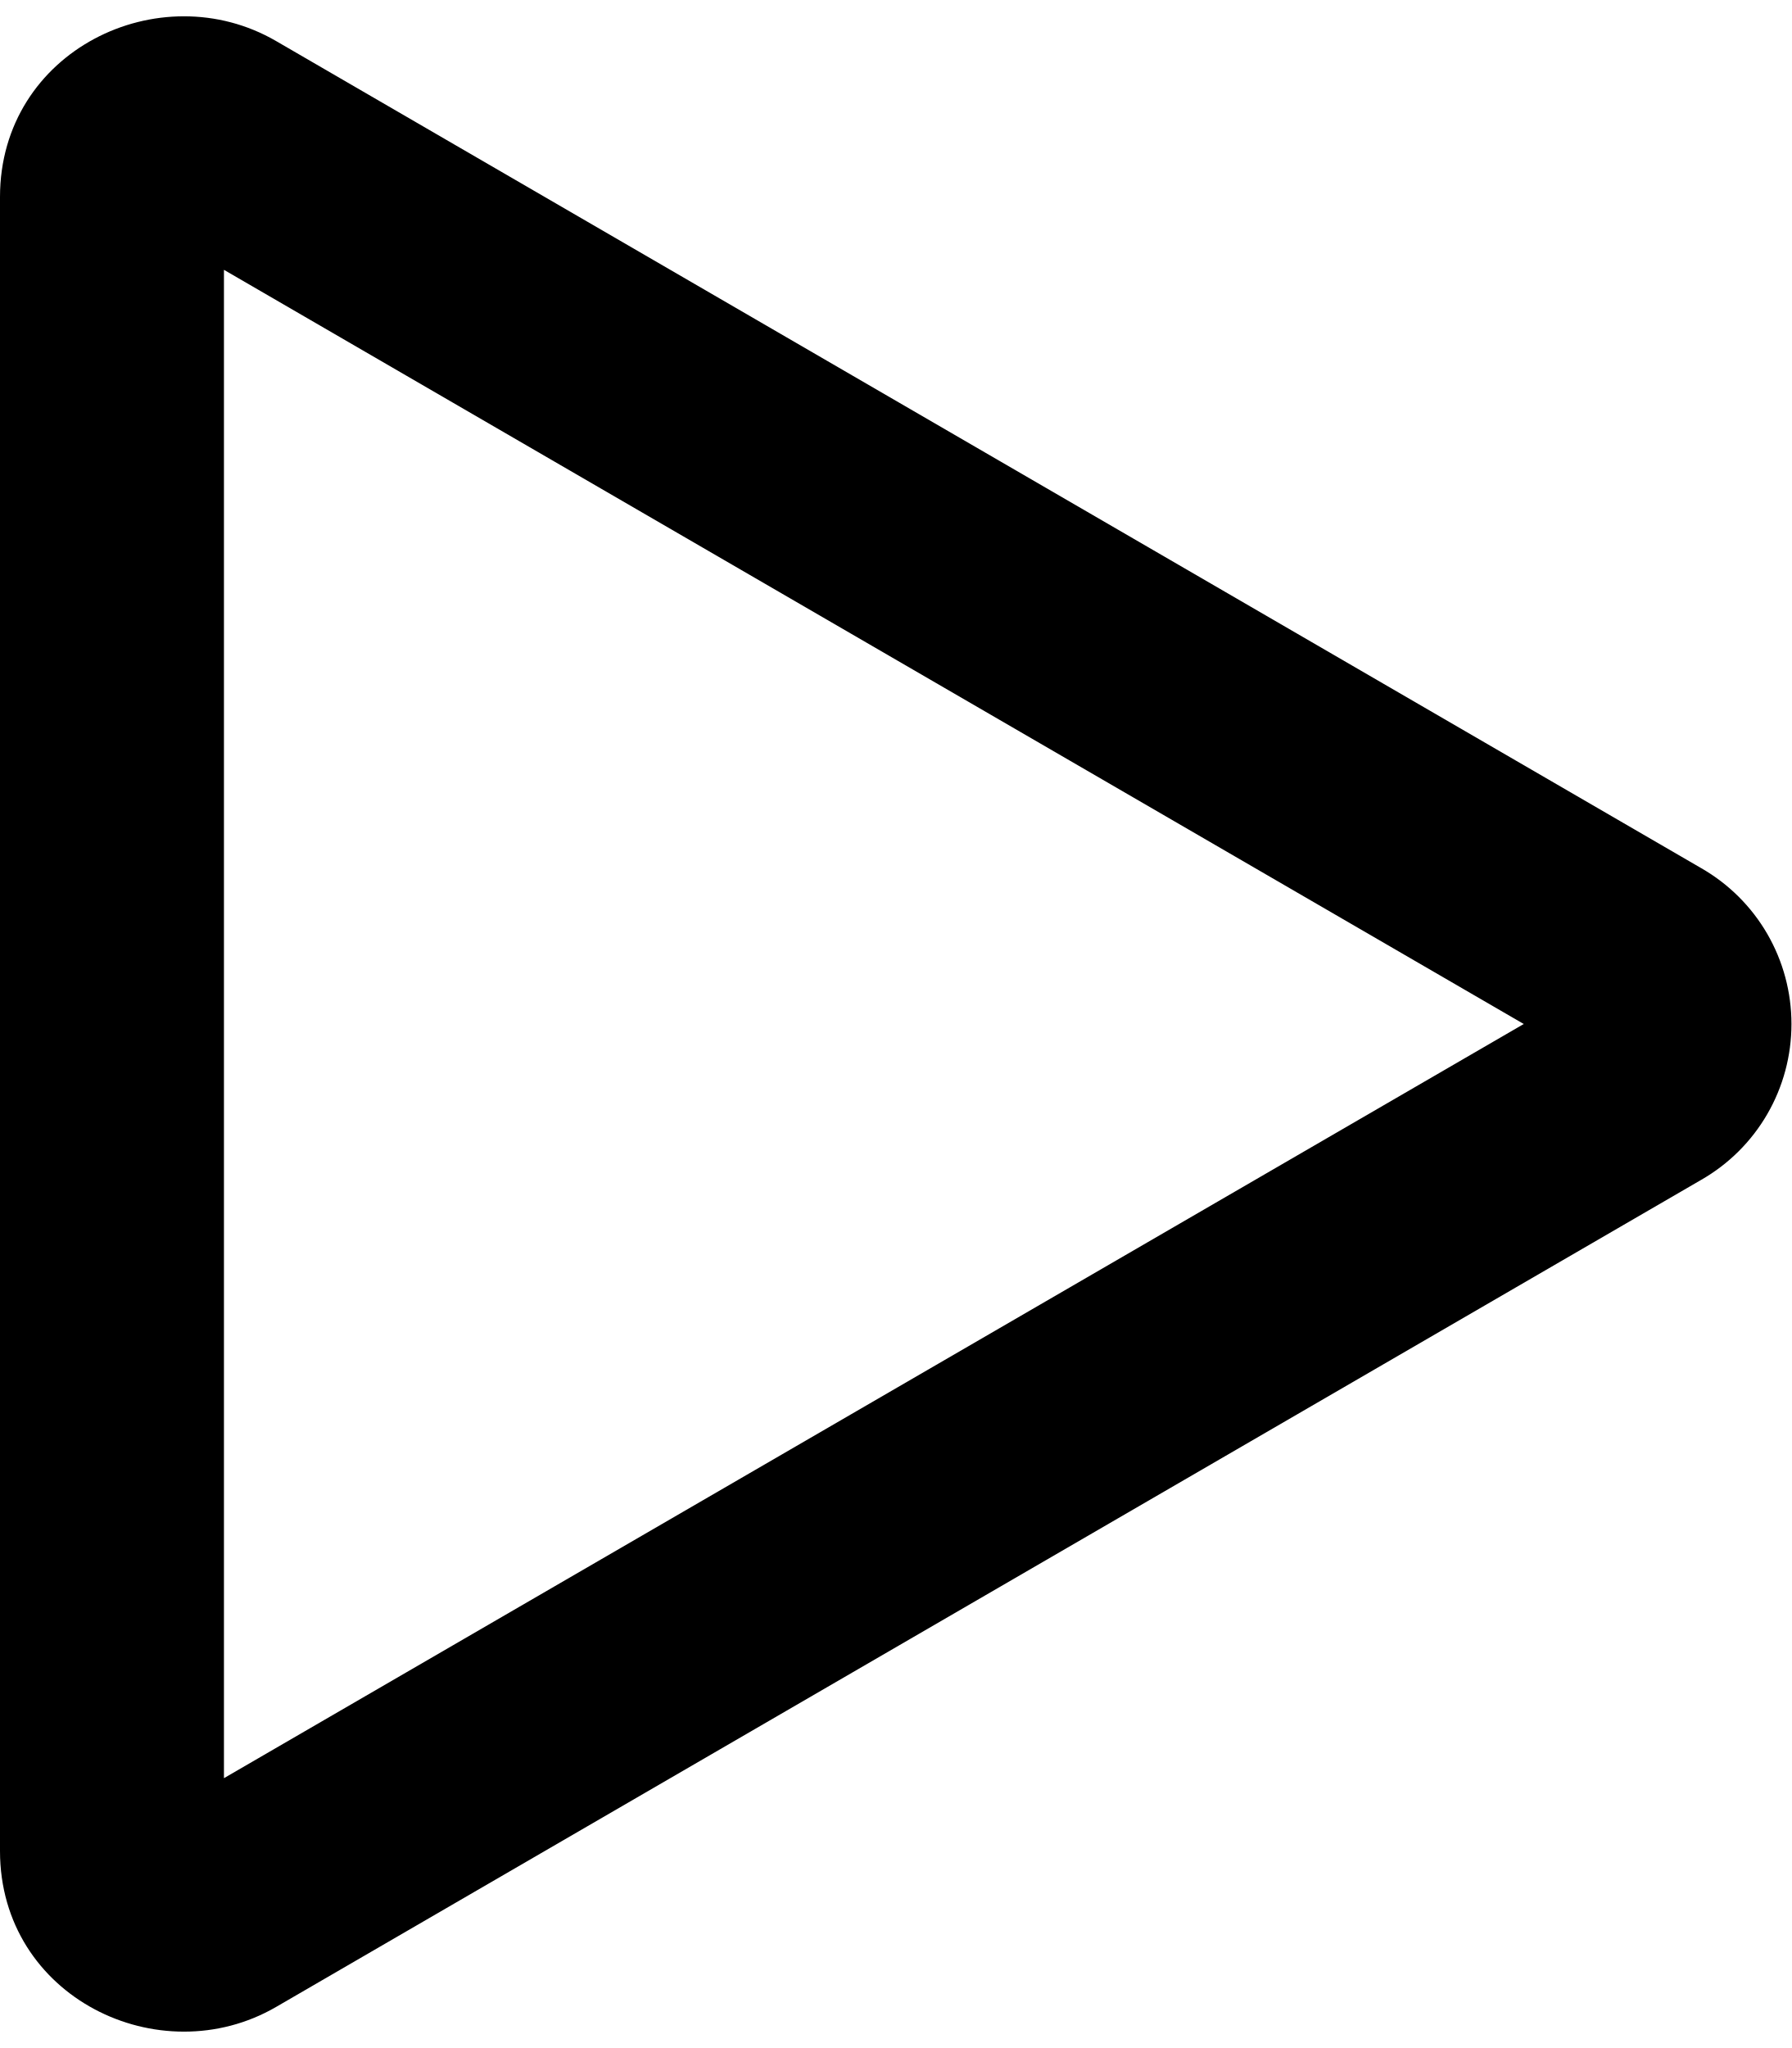
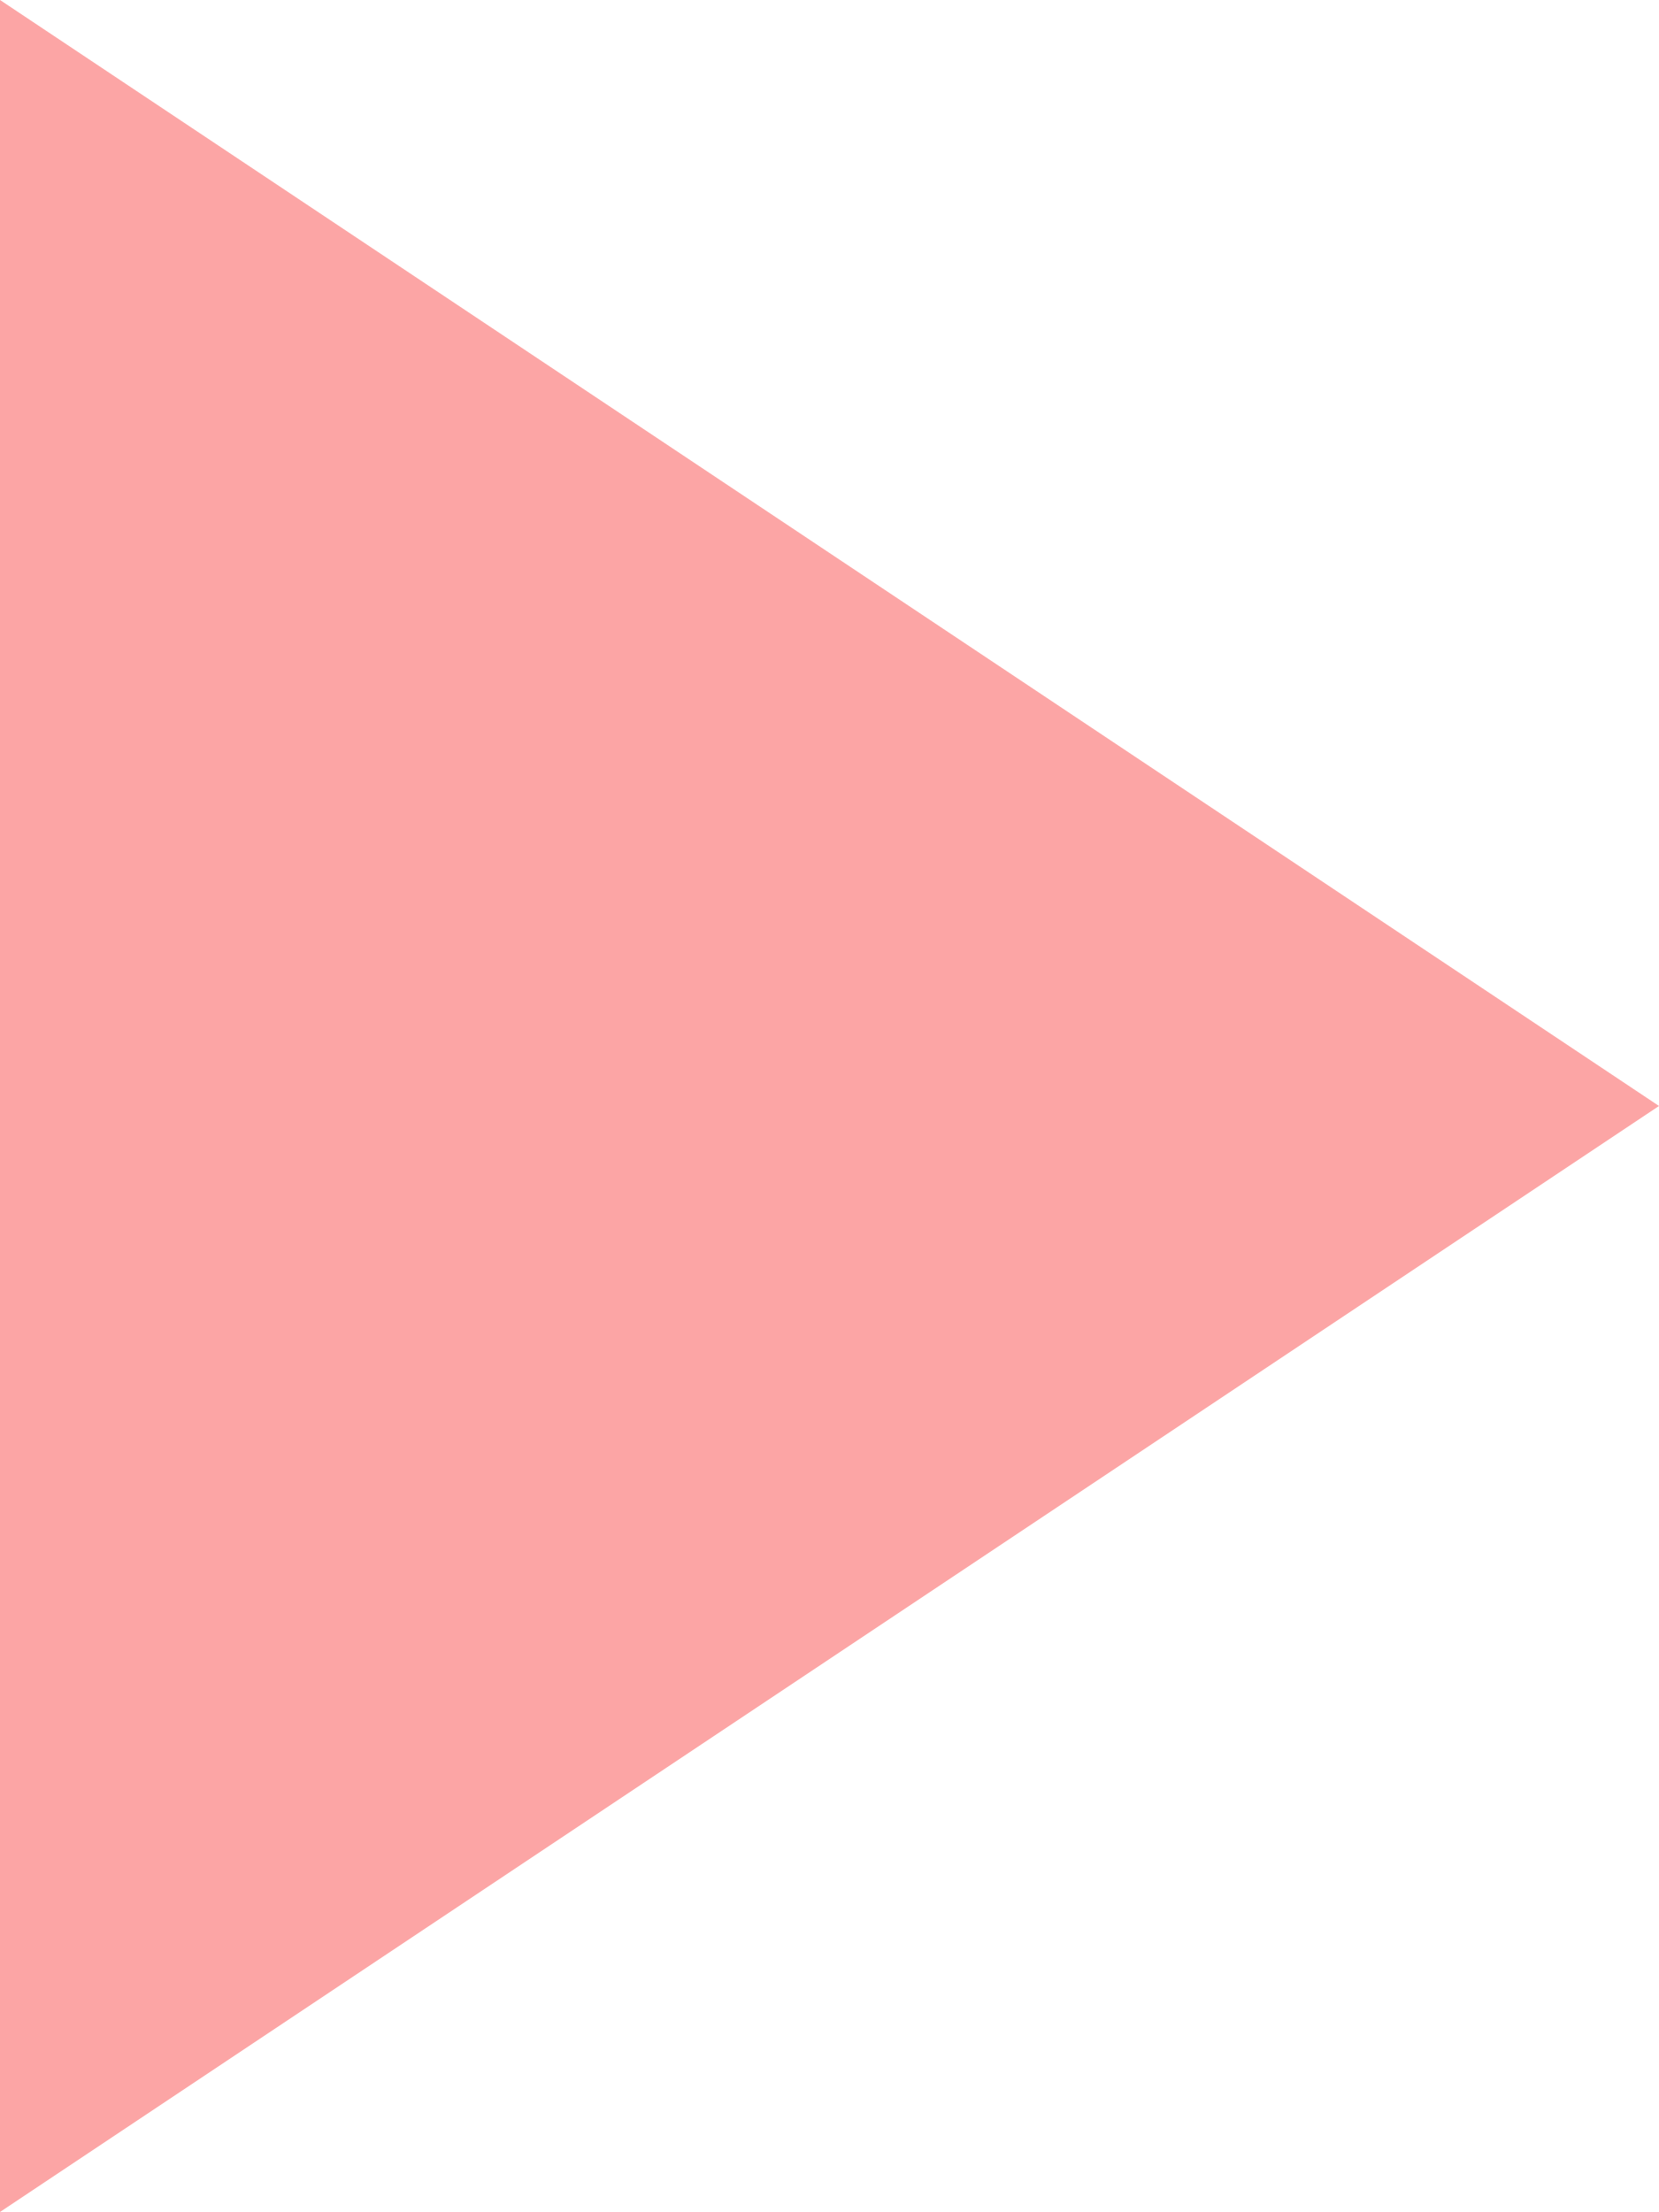
- <svg xmlns="http://www.w3.org/2000/svg" width="14" height="16" viewBox="0 0 14 16" fill="none">
-   <path fill-rule="evenodd" clip-rule="evenodd" d="M11.907 8L1.75 2.108V13.892L11.907 8ZM13.293 6.782C13.508 6.905 13.686 7.082 13.81 7.296C13.934 7.51 13.999 7.753 13.999 8C13.999 8.247 13.934 8.49 13.81 8.704C13.686 8.918 13.508 9.095 13.293 9.218L2.158 15.679C1.248 16.207 0 15.604 0 14.461V1.539C0 0.396 1.248 -0.208 2.158 0.321L13.293 6.782Z" fill="black" />
+ <svg xmlns="http://www.w3.org/2000/svg" width="18" height="24" viewBox="0 0 18 24">
+   <defs>
+     <style> .cls-1 { fill: #fca5a5; fill-rule: evenodd; } </style>
+   </defs>
+   <path class="cls-1" d="M18,12L9,18,0,24V0L9,6Z" />
</svg>
